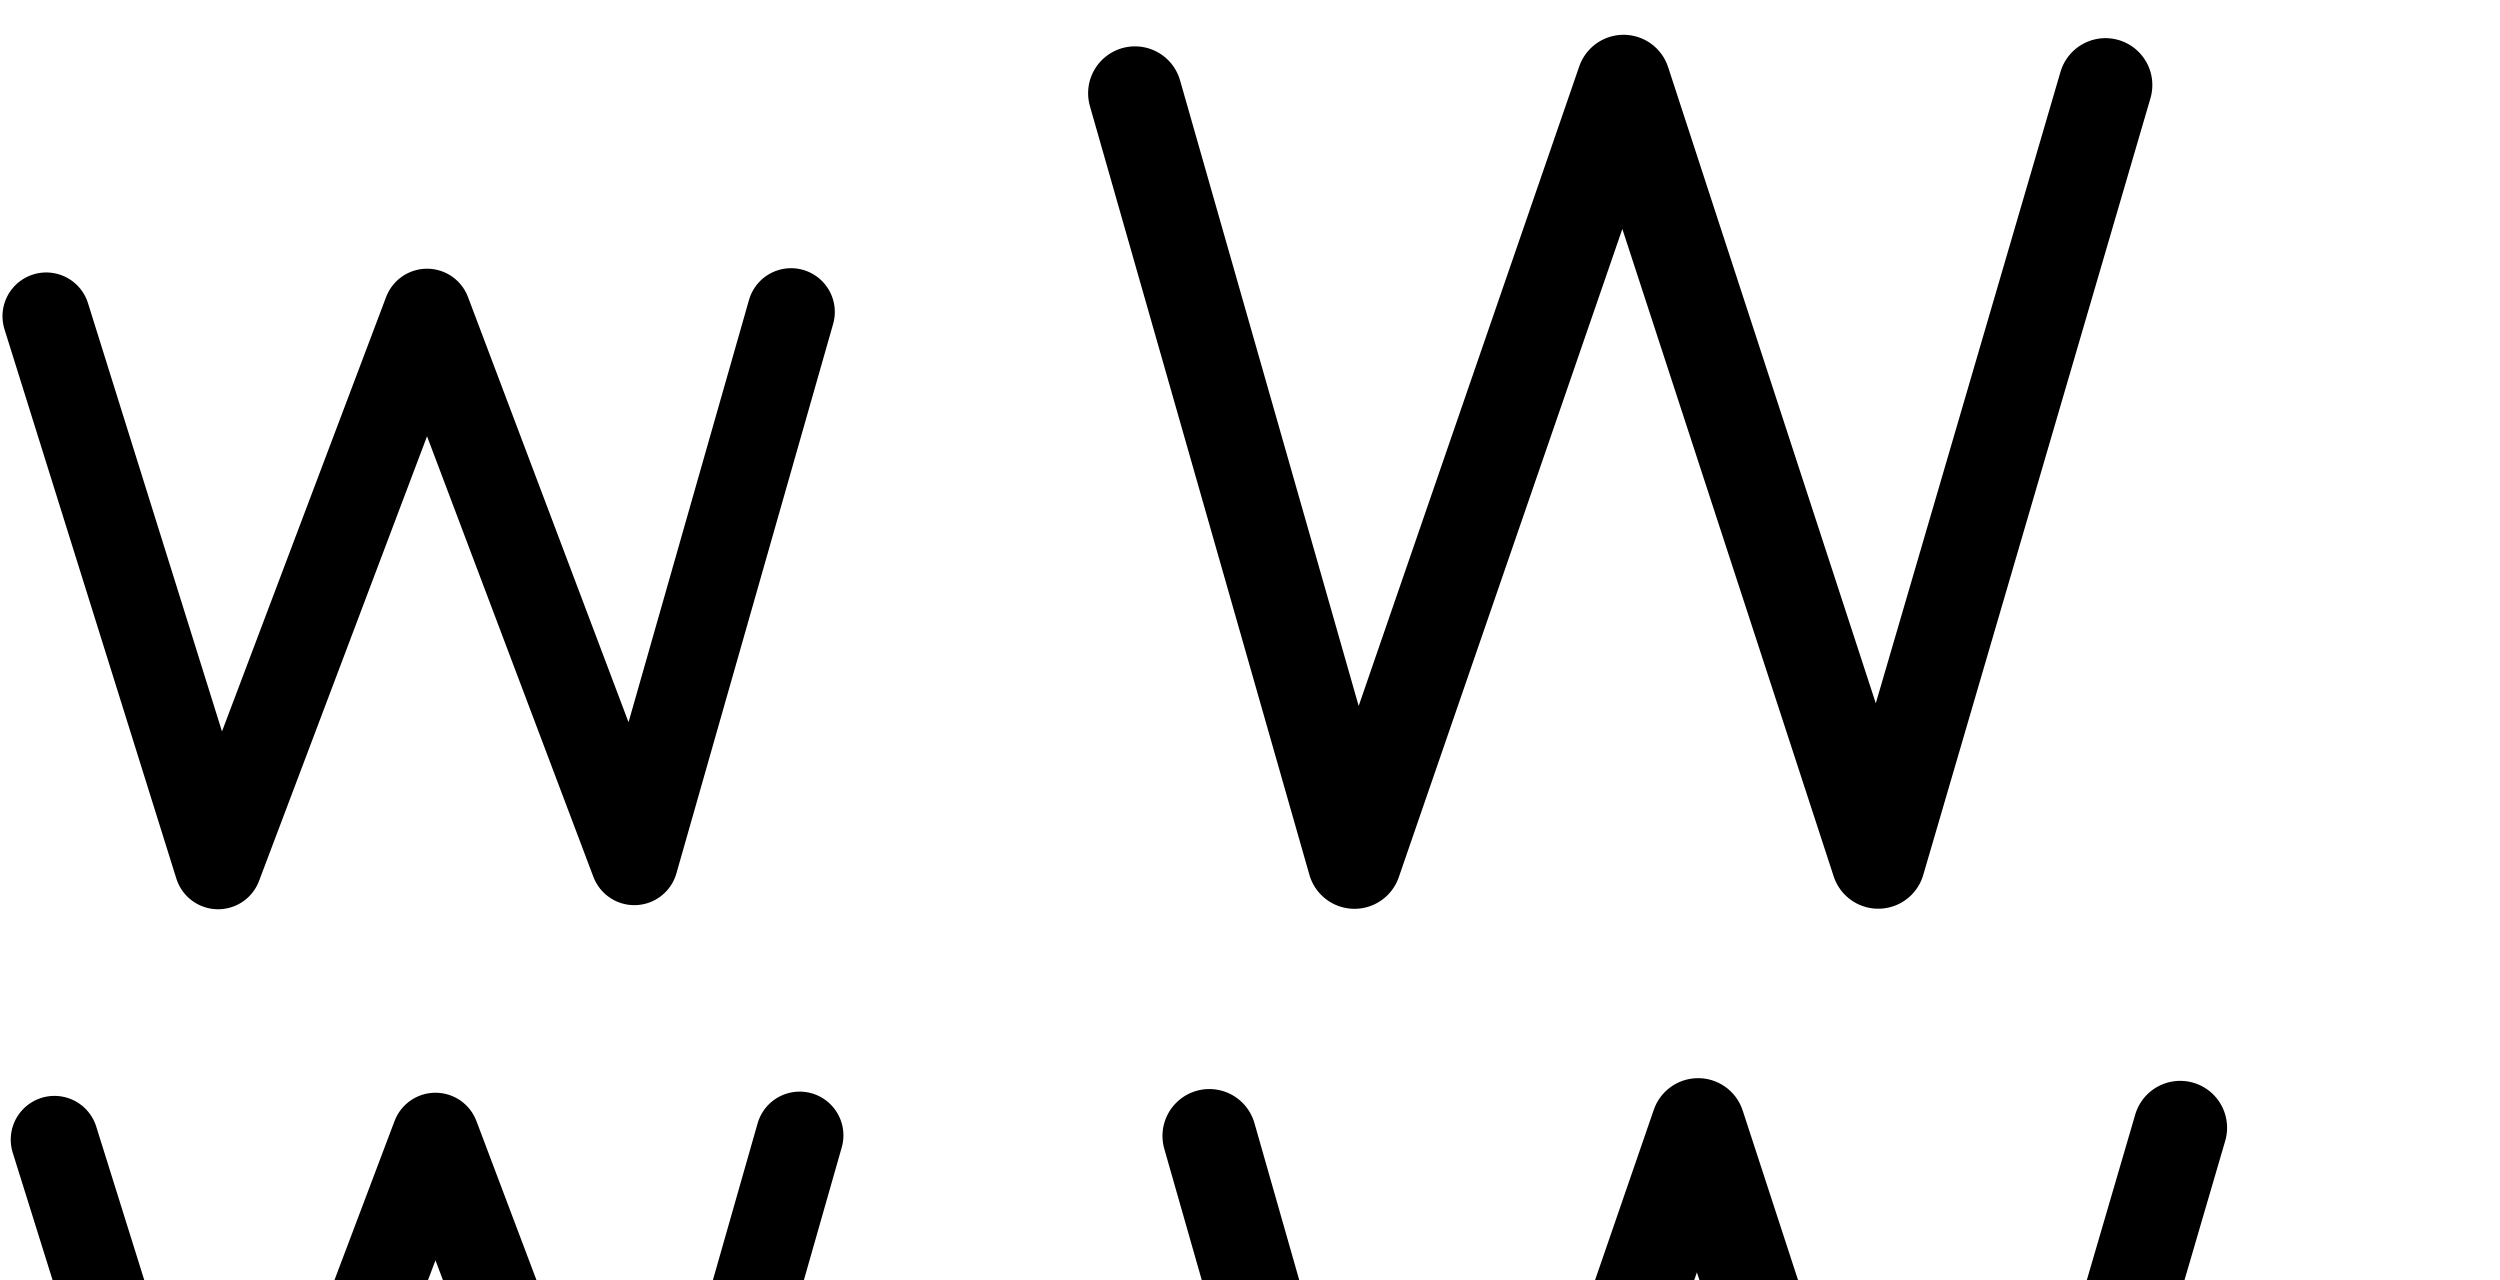
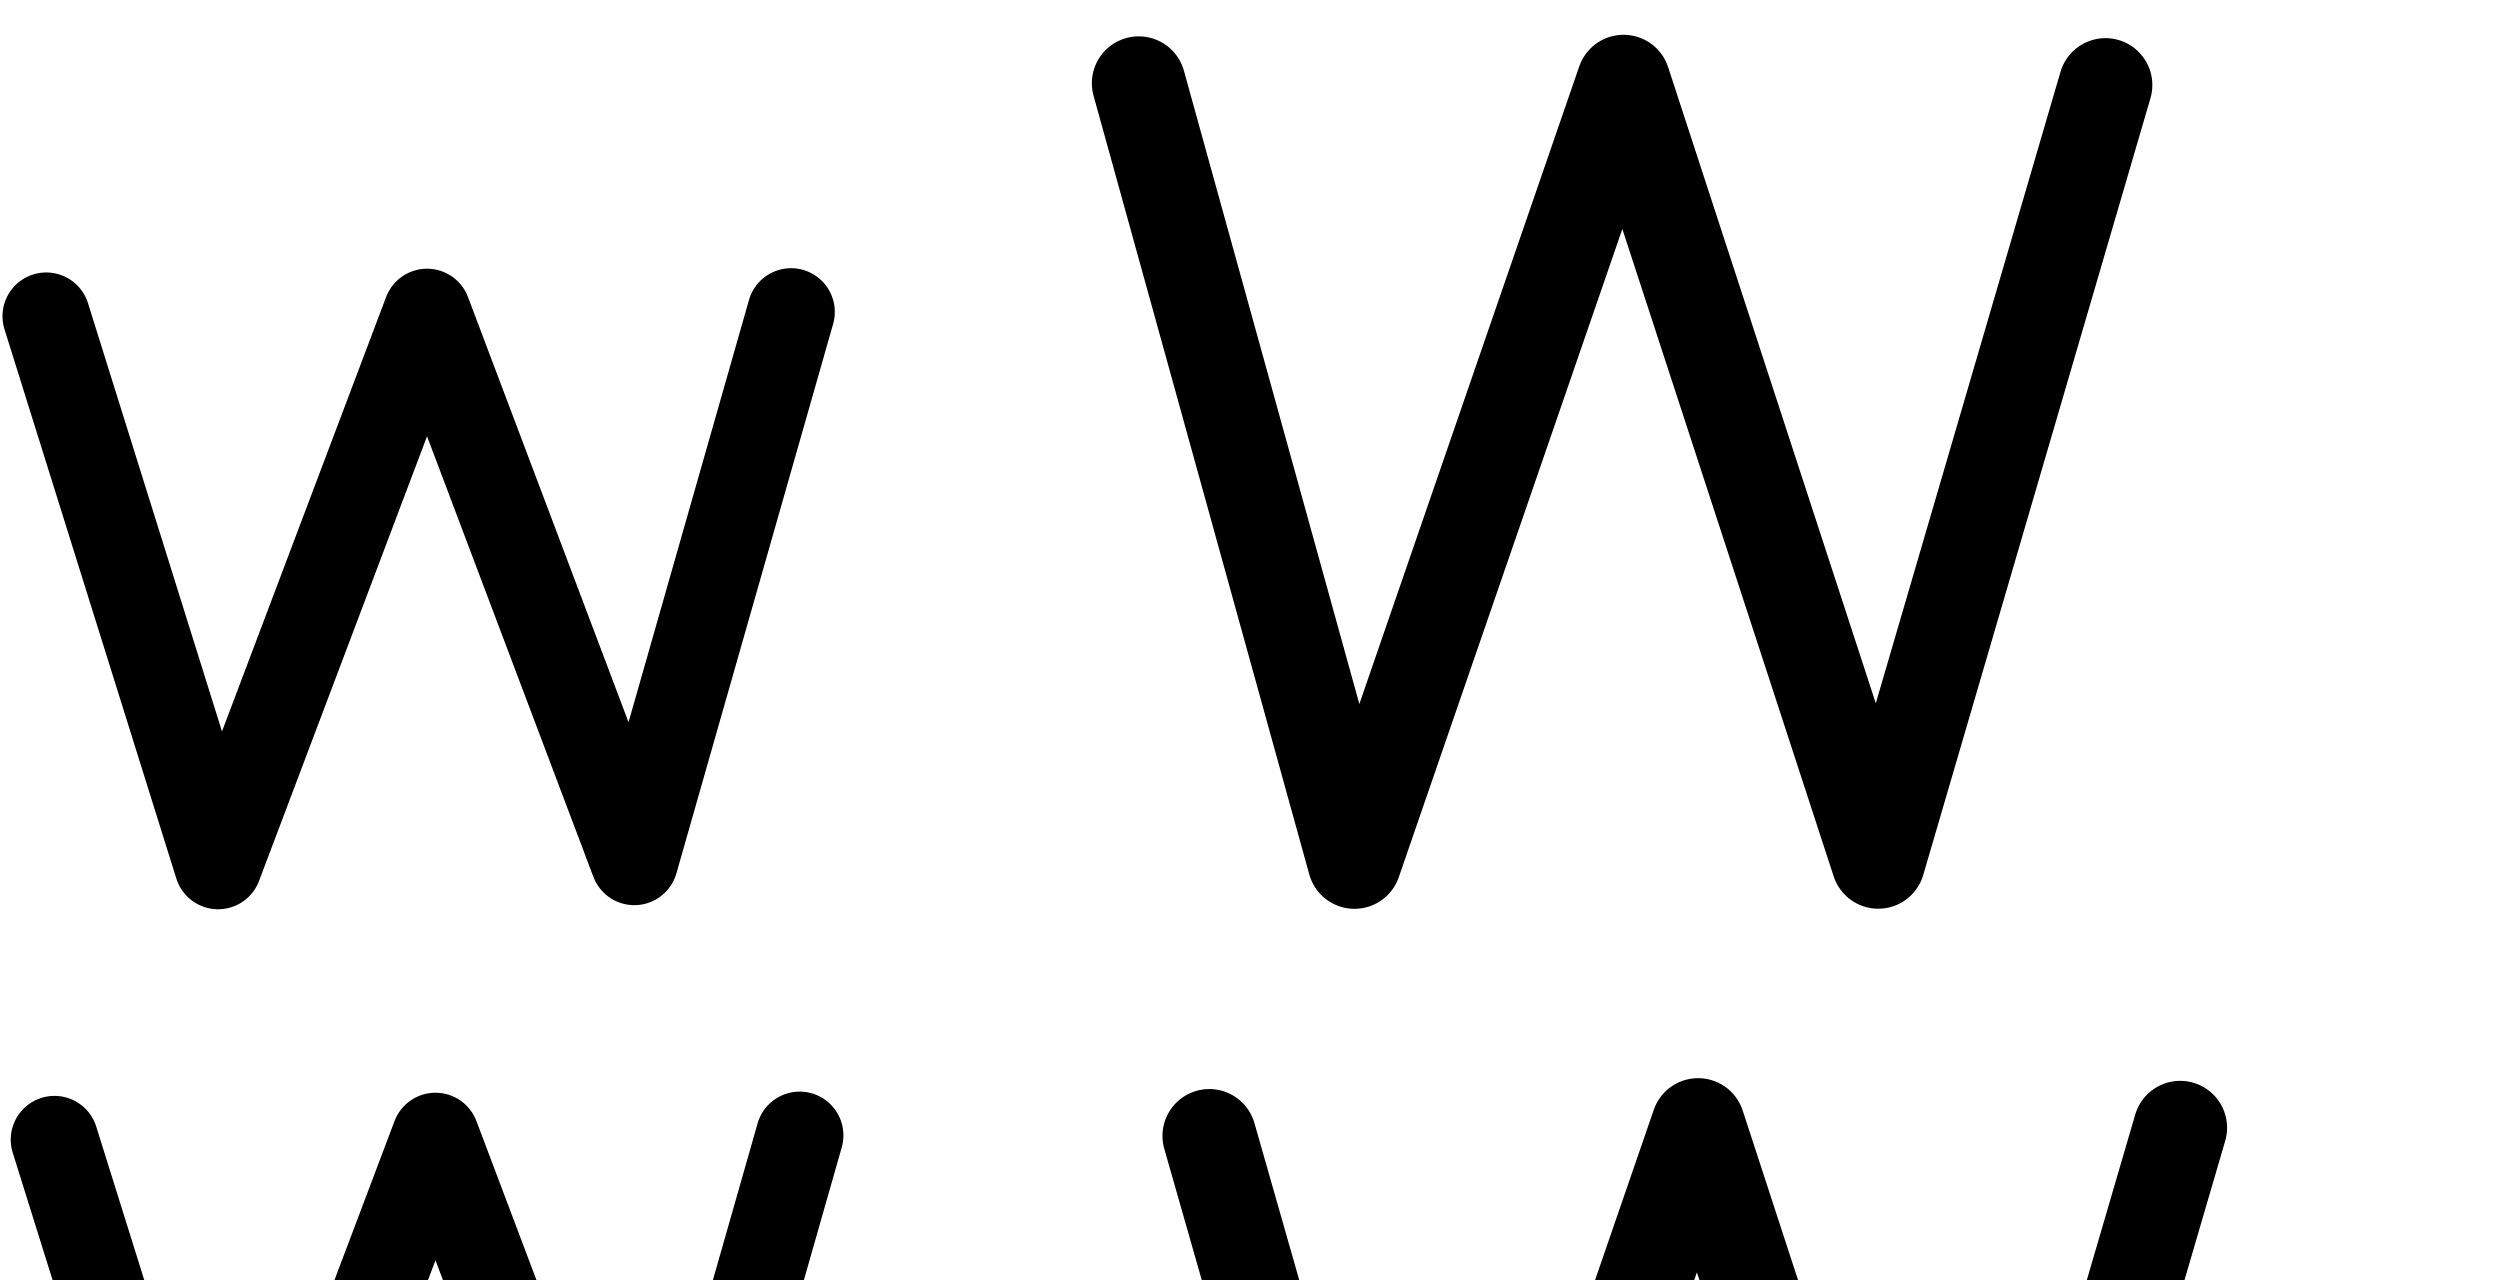
<svg xmlns="http://www.w3.org/2000/svg" version="1.1" id="svg2992" height="2048" width="4000">
  <defs id="defs5498" />
  <g transform="translate(5944.954,1347.694)" id="layer1">
    <g id="layer1-6" transform="translate(-14814.53,16.04333)">
      <path id="path5525-41" d="m 8943.546,-857.814 274.992,878.898 334.318,-884.904 331.632,878.339 250.791,-879.143" style="fill:none;fill-rule:evenodd;stroke:#000000;stroke-width:140;stroke-linecap:round;stroke-linejoin:round;stroke-miterlimit:4;stroke-dasharray:none;stroke-opacity:1" />
      <path style="color:#000000;font-style:normal;font-variant:normal;font-weight:normal;font-stretch:normal;font-size:medium;line-height:normal;font-family:sans-serif;text-indent:0;text-align:start;text-decoration:none;text-decoration-line:none;text-decoration-style:solid;text-decoration-color:#000000;letter-spacing:normal;word-spacing:normal;text-transform:none;direction:ltr;block-progression:tb;writing-mode:lr-tb;baseline-shift:baseline;text-anchor:start;white-space:normal;clip-rule:nonzero;display:inline;overflow:visible;visibility:visible;opacity:1;isolation:auto;mix-blend-mode:normal;color-interpolation:sRGB;color-interpolation-filters:linearRGB;solid-color:#000000;solid-opacity:1;fill:#000000;fill-opacity:1;fill-rule:evenodd;stroke:none;stroke-width:140;stroke-linecap:round;stroke-linejoin:round;stroke-miterlimit:4;stroke-dasharray:none;stroke-dashoffset:0;stroke-opacity:1;color-rendering:auto;image-rendering:auto;shape-rendering:auto;text-rendering:auto;enable-background:accumulate" d="m 10146.445,382.9 a 70.007,70.007 0 0 0 -64.984,51.707 L 9888.723,1110.252 9631.84,429.889 a 70.007,70.007 0 0 0 -130.971,-0.014 l -262.613,695.109 -214.408,-685.266 a 70.007,70.007 0 1 0 -133.613,41.805 l 274.992,878.898 a 70.007,70.007 0 0 0 132.289,3.838 l 268.815,-711.525 266.166,704.945 a 70.007,70.007 0 0 0 132.803,-5.524 L 10216.09,473.014 a 70.007,70.007 0 0 0 -69.645,-90.113 z" id="path5525-41-6" />
-       <path id="path5525-41-1-6" d="M 10685.548,-1214.581 11036.72,15.369 11467.275,-1233.081 11874.764,15.216 12238.331,-1227.714" style="fill:none;fill-rule:evenodd;stroke:#000000;stroke-width:150;stroke-linecap:round;stroke-linejoin:round;stroke-miterlimit:4;stroke-dasharray:none;stroke-opacity:1" />
+       <path id="path5525-41-1-6" d="M 10691.548,-1230.581 11036.72,15.369 11467.275,-1233.081 11874.764,15.216 12238.331,-1227.714" style="fill:none;fill-rule:evenodd;stroke:#000000;stroke-width:150;stroke-linecap:round;stroke-linejoin:round;stroke-miterlimit:4;stroke-dasharray:none;stroke-opacity:1" />
      <path style="color:#000000;font-style:normal;font-variant:normal;font-weight:normal;font-stretch:normal;font-size:medium;line-height:normal;font-family:sans-serif;text-indent:0;text-align:start;text-decoration:none;text-decoration-line:none;text-decoration-style:solid;text-decoration-color:#000000;letter-spacing:normal;word-spacing:normal;text-transform:none;direction:ltr;block-progression:tb;writing-mode:lr-tb;baseline-shift:baseline;text-anchor:start;white-space:normal;clip-rule:nonzero;display:inline;overflow:visible;visibility:visible;opacity:1;isolation:auto;mix-blend-mode:normal;color-interpolation:sRGB;color-interpolation-filters:linearRGB;solid-color:#000000;solid-opacity:1;fill:#000000;fill-opacity:1;fill-rule:evenodd;stroke:none;stroke-width:150;stroke-linecap:round;stroke-linejoin:round;stroke-miterlimit:4;stroke-dasharray:none;stroke-dashoffset:0;stroke-opacity:1;color-rendering:auto;image-rendering:auto;shape-rendering:auto;text-rendering:auto;enable-background:accumulate" d="m 11583.188,361.389 a 75.007,75.007 0 0 0 -67.526,50.455 L 11162.748,1435.166 10876.955,434.205 a 75.007,75.007 0 1 0 -144.234,41.182 l 351.172,1229.951 a 75.007,75.007 0 0 0 143.019,3.861 L 11584.611,672 l 338.147,1035.867 a 75.007,75.007 0 0 0 143.281,-2.219 l 363.566,-1242.93 a 75.007,75.007 0 1 0 -143.966,-42.111 L 11990.127,1430.877 11657.863,413.023 a 75.007,75.007 0 0 0 -74.675,-51.635 z" id="path5525-41-1-6-4" />
+       <path id="path5525-41-1-6-8" d="M 13281.63,-1270.011 13646.91,49.323 14102.545,-1272.658 14533.773,49.16 14918.517,-1266.975" style="fill:none;fill-rule:evenodd;stroke:#000000;stroke-width:75;stroke-linecap:round;stroke-linejoin:round;stroke-miterlimit:4;stroke-dasharray:none;stroke-opacity:1" />
+       <path style="color:#000000;font-style:normal;font-variant:normal;font-weight:normal;font-stretch:normal;font-size:medium;line-height:normal;font-family:sans-serif;text-indent:0;text-align:start;text-decoration:none;text-decoration-line:none;text-decoration-style:solid;text-decoration-color:#000000;letter-spacing:normal;word-spacing:normal;text-transform:none;direction:ltr;block-progression:tb;writing-mode:lr-tb;baseline-shift:baseline;text-anchor:start;white-space:normal;clip-rule:nonzero;display:inline;overflow:visible;visibility:visible;opacity:1;isolation:auto;mix-blend-mode:normal;color-interpolation:sRGB;color-interpolation-filters:linearRGB;solid-color:#000000;solid-opacity:1;fill:#000000;fill-opacity:1;fill-rule:evenodd;stroke:none;stroke-width:75;stroke-linecap:round;stroke-linejoin:round;stroke-miterlimit:4;stroke-dasharray:none;stroke-dashoffset:0;stroke-opacity:1;color-rendering:auto;image-rendering:auto;shape-rendering:auto;text-rendering:auto;enable-background:accumulate" d="m 13829.164,1078.529 a 37.504,37.504 0 0 0 -33.771,25.234 l -416.274,1207.777 -333.047,-1202.916 a 37.504,37.504 0 1 0 -72.281,20.012 l 365.279,1319.334 a 37.504,37.504 0 0 0 71.594,2.213 l 419.205,-1216.283 396.555,1215.533 a 37.504,37.504 0 0 0 71.644,-1.109 l 384.744,-1316.135 a 37.504,37.504 0 1 0 -71.988,-21.045 l -350.715,1199.727 -393.613,-1206.518 a 37.504,37.504 0 0 0 -37.332,-25.824 z" id="path5525-41-1-6-8-1" />
+       <path id="path5525-41-69" d="M 5654.625,-909.559 5954.118,48.804 6318.224,-916.108 6679.403,48.39 6952.539,-916.985" style="fill:none;fill-rule:evenodd;stroke:#000000;stroke-width:75;stroke-linecap:round;stroke-linejoin:round;stroke-miterlimit:4;stroke-dasharray:none;stroke-opacity:1" />
+       <path id="path5525-41-69-7" d="M 6621.646,287.777 6888.653,1140.225 7213.264,281.952 7535.267,1139.857 7778.776,281.172" style="fill:none;fill-rule:evenodd;stroke:#000000;stroke-width:140;stroke-linecap:round;stroke-linejoin:round;stroke-miterlimit:4;stroke-dasharray:none;stroke-opacity:1" />
+       <path style="color:#000000;font-style:normal;font-variant:normal;font-weight:normal;font-stretch:normal;font-size:medium;line-height:normal;font-family:sans-serif;text-indent:0;text-align:start;text-decoration:none;text-decoration-line:none;text-decoration-style:solid;text-decoration-color:#000000;letter-spacing:normal;word-spacing:normal;text-transform:none;direction:ltr;block-progression:tb;writing-mode:lr-tb;baseline-shift:baseline;text-anchor:start;white-space:normal;clip-rule:nonzero;display:inline;overflow:visible;visibility:visible;opacity:1;isolation:auto;mix-blend-mode:normal;color-interpolation:sRGB;color-interpolation-filters:linearRGB;solid-color:#000000;solid-opacity:1;fill:#000000;fill-opacity:1;fill-rule:evenodd;stroke:none;stroke-width:75;stroke-linecap:round;stroke-linejoin:round;stroke-miterlimit:4;stroke-dasharray:none;stroke-dashoffset:0;stroke-opacity:1;color-rendering:auto;image-rendering:auto;shape-rendering:auto;text-rendering:auto;enable-background:accumulate" d="m 8812.266,-930.533 a 37.504,37.504 0 0 0 -34.754,27.775 L 8535.494,-47.367 8214.398,-904.822 a 37.504,37.504 0 0 0 -70.203,-0.088 L 7818.508,-41.811 7551.475,-896.309 a 37.504,37.504 0 1 0 -71.586,22.371 l 299.492,958.363 a 37.504,37.504 0 0 0 70.879,2.055 l 328.887,-871.578 326.195,871.076 a 37.504,37.504 0 0 0 71.201,-2.943 l 273.137,-965.375 a 37.504,37.504 0 0 0 -37.414,-48.193 z" id="path5525-41-69-8" />
    </g>
  </g>
</svg>
